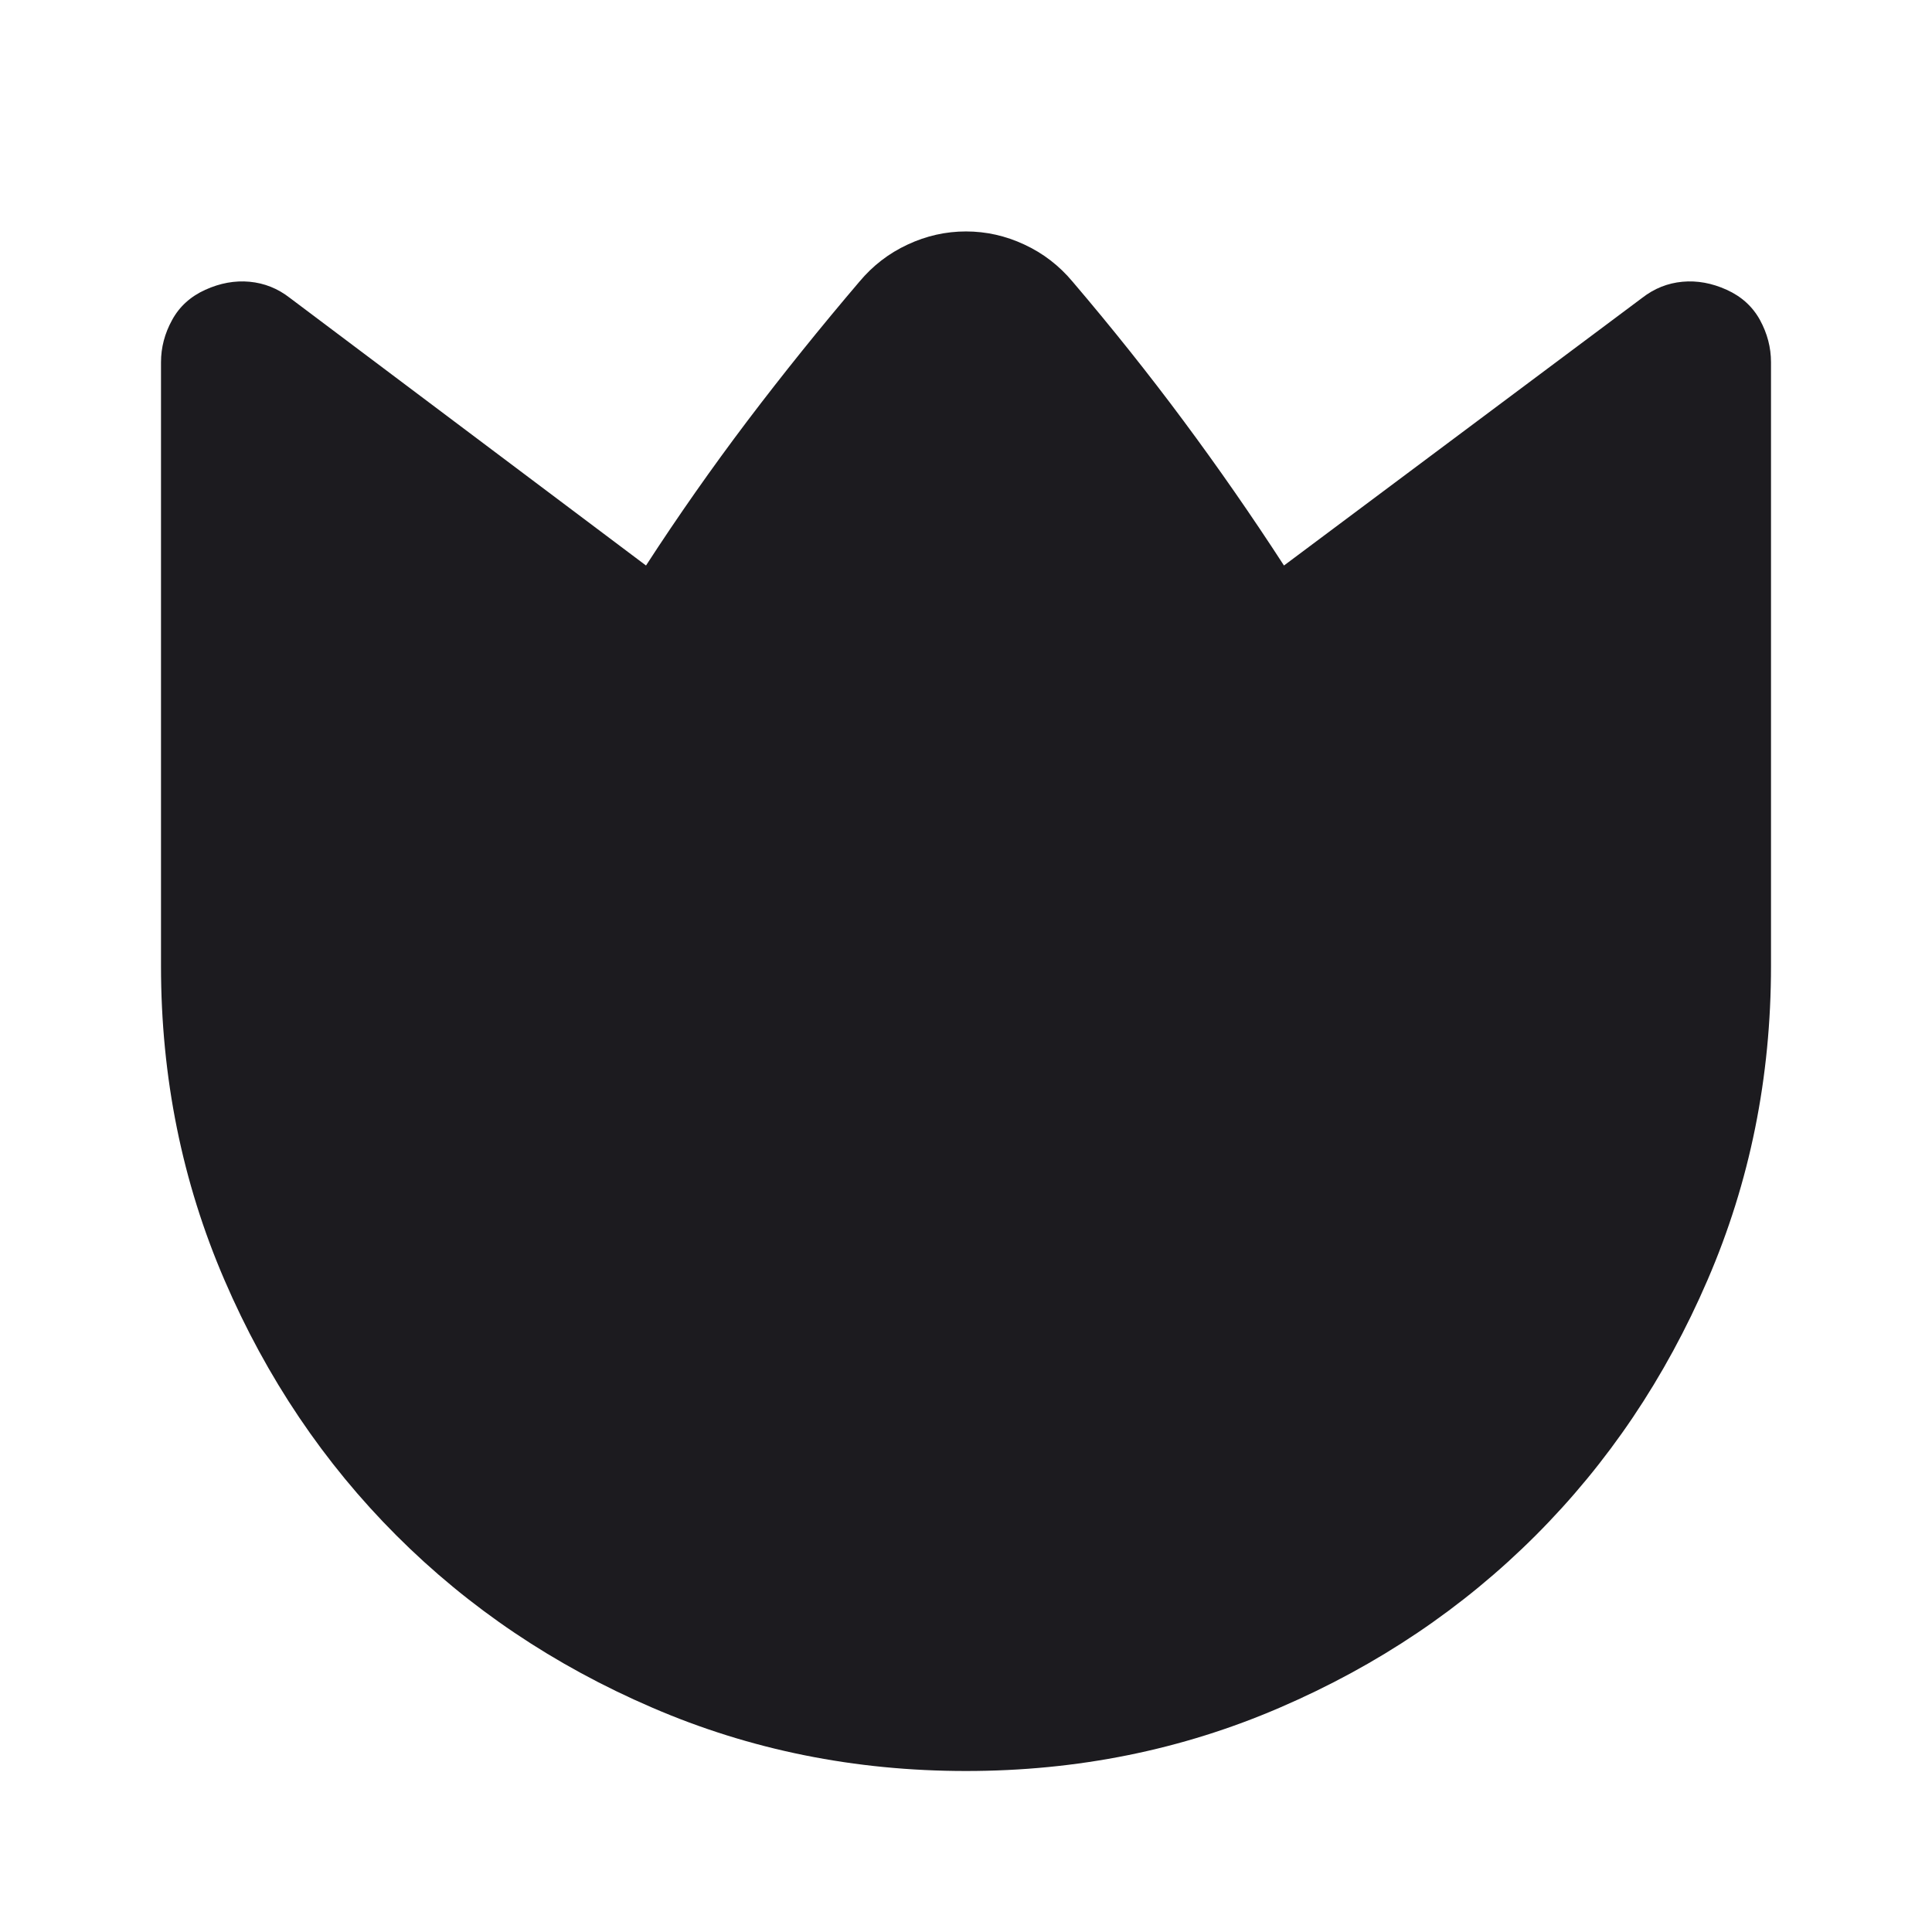
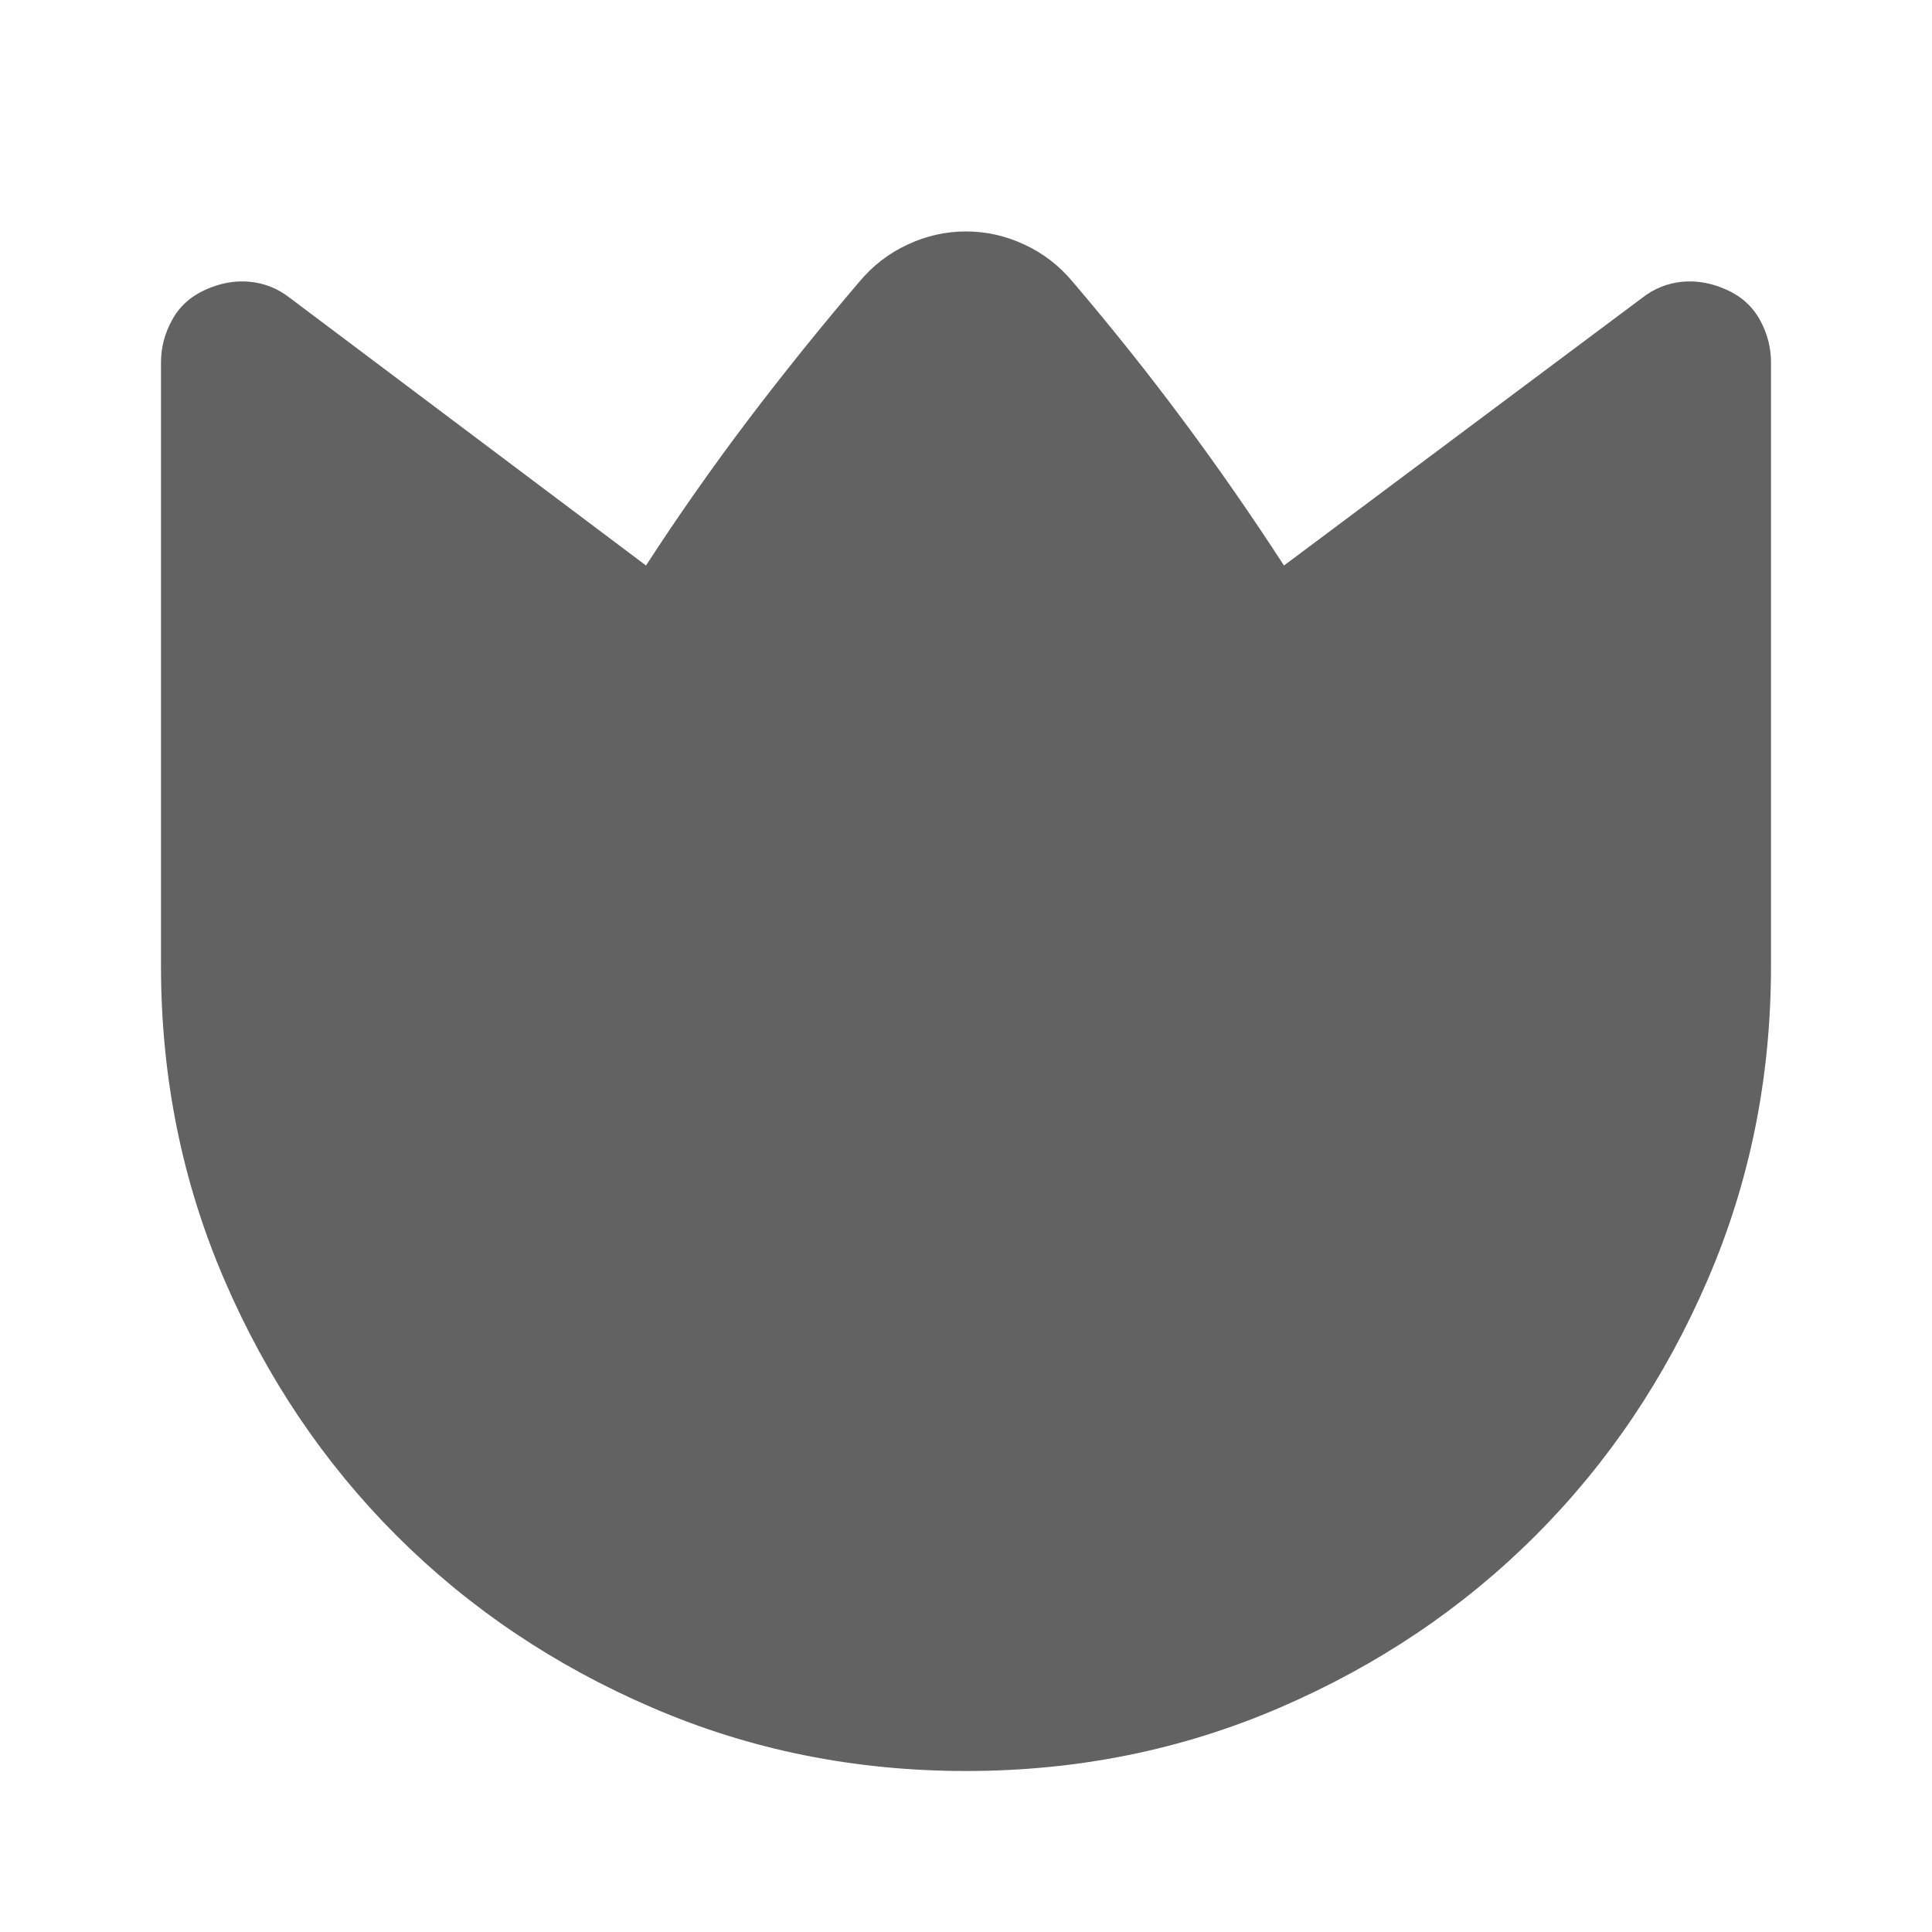
<svg xmlns="http://www.w3.org/2000/svg" width="24" height="24" viewBox="0 0 24 24" fill="none">
-   <mask id="mask0_668_2138" style="mask-type:alpha" maskUnits="userSpaceOnUse" x="0" y="0" width="24" height="24">
+   <mask id="mask0_945_4265" style="mask-type:alpha" maskUnits="userSpaceOnUse" x="0" y="0" width="24" height="24">
    <rect width="24" height="24" fill="#D9D9D9" />
  </mask>
-   <g mask="url(#mask0_668_2138)">
-     <path d="M13.325 3.5C13.808 4.067 14.267 4.642 14.7 5.225C15.133 5.808 15.55 6.408 15.95 7.025L20.4 3.7C20.55 3.583 20.717 3.517 20.9 3.5C21.083 3.483 21.267 3.517 21.45 3.6C21.633 3.683 21.771 3.808 21.863 3.975C21.954 4.142 22 4.317 22 4.5V12C22 13.383 21.738 14.683 21.212 15.9C20.688 17.117 19.975 18.175 19.075 19.075C18.175 19.975 17.117 20.688 15.9 21.212C14.683 21.738 13.383 22 12 22C10.617 22 9.317 21.738 8.1 21.212C6.883 20.688 5.825 19.975 4.925 19.075C4.025 18.175 3.312 17.117 2.788 15.9C2.263 14.683 2 13.383 2 12V4.5C2 4.317 2.046 4.142 2.138 3.975C2.229 3.808 2.367 3.683 2.55 3.6C2.733 3.517 2.917 3.483 3.1 3.5C3.283 3.517 3.45 3.583 3.6 3.7L8.025 7.025C8.425 6.408 8.846 5.808 9.287 5.225C9.729 4.642 10.192 4.067 10.675 3.5C10.842 3.3 11.042 3.146 11.275 3.038C11.508 2.929 11.75 2.875 12 2.875C12.25 2.875 12.492 2.929 12.725 3.038C12.958 3.146 13.158 3.3 13.325 3.5Z" fill="#1C1B1F" />
+   <g mask="url(#mask0_945_4265)">
+     <path d="M13.325 3.5C13.808 4.067 14.267 4.642 14.7 5.225C15.133 5.808 15.55 6.408 15.95 7.025L20.4 3.7C20.55 3.583 20.717 3.517 20.9 3.5C21.083 3.483 21.267 3.517 21.45 3.6C21.633 3.683 21.771 3.808 21.863 3.975C21.954 4.142 22 4.317 22 4.5V12C22 13.383 21.738 14.683 21.212 15.9C20.688 17.117 19.975 18.175 19.075 19.075C18.175 19.975 17.117 20.688 15.9 21.212C14.683 21.738 13.383 22 12 22C10.617 22 9.317 21.738 8.1 21.212C6.883 20.688 5.825 19.975 4.925 19.075C4.025 18.175 3.312 17.117 2.788 15.9C2.263 14.683 2 13.383 2 12V4.5C2 4.317 2.046 4.142 2.138 3.975C2.229 3.808 2.367 3.683 2.55 3.6C2.733 3.517 2.917 3.483 3.1 3.5C3.283 3.517 3.45 3.583 3.6 3.7L8.025 7.025C8.425 6.408 8.846 5.808 9.287 5.225C9.729 4.642 10.192 4.067 10.675 3.5C10.842 3.3 11.042 3.146 11.275 3.038C11.508 2.929 11.75 2.875 12 2.875C12.25 2.875 12.492 2.929 12.725 3.038C12.958 3.146 13.158 3.3 13.325 3.5Z" fill="#626262" />
  </g>
</svg>
